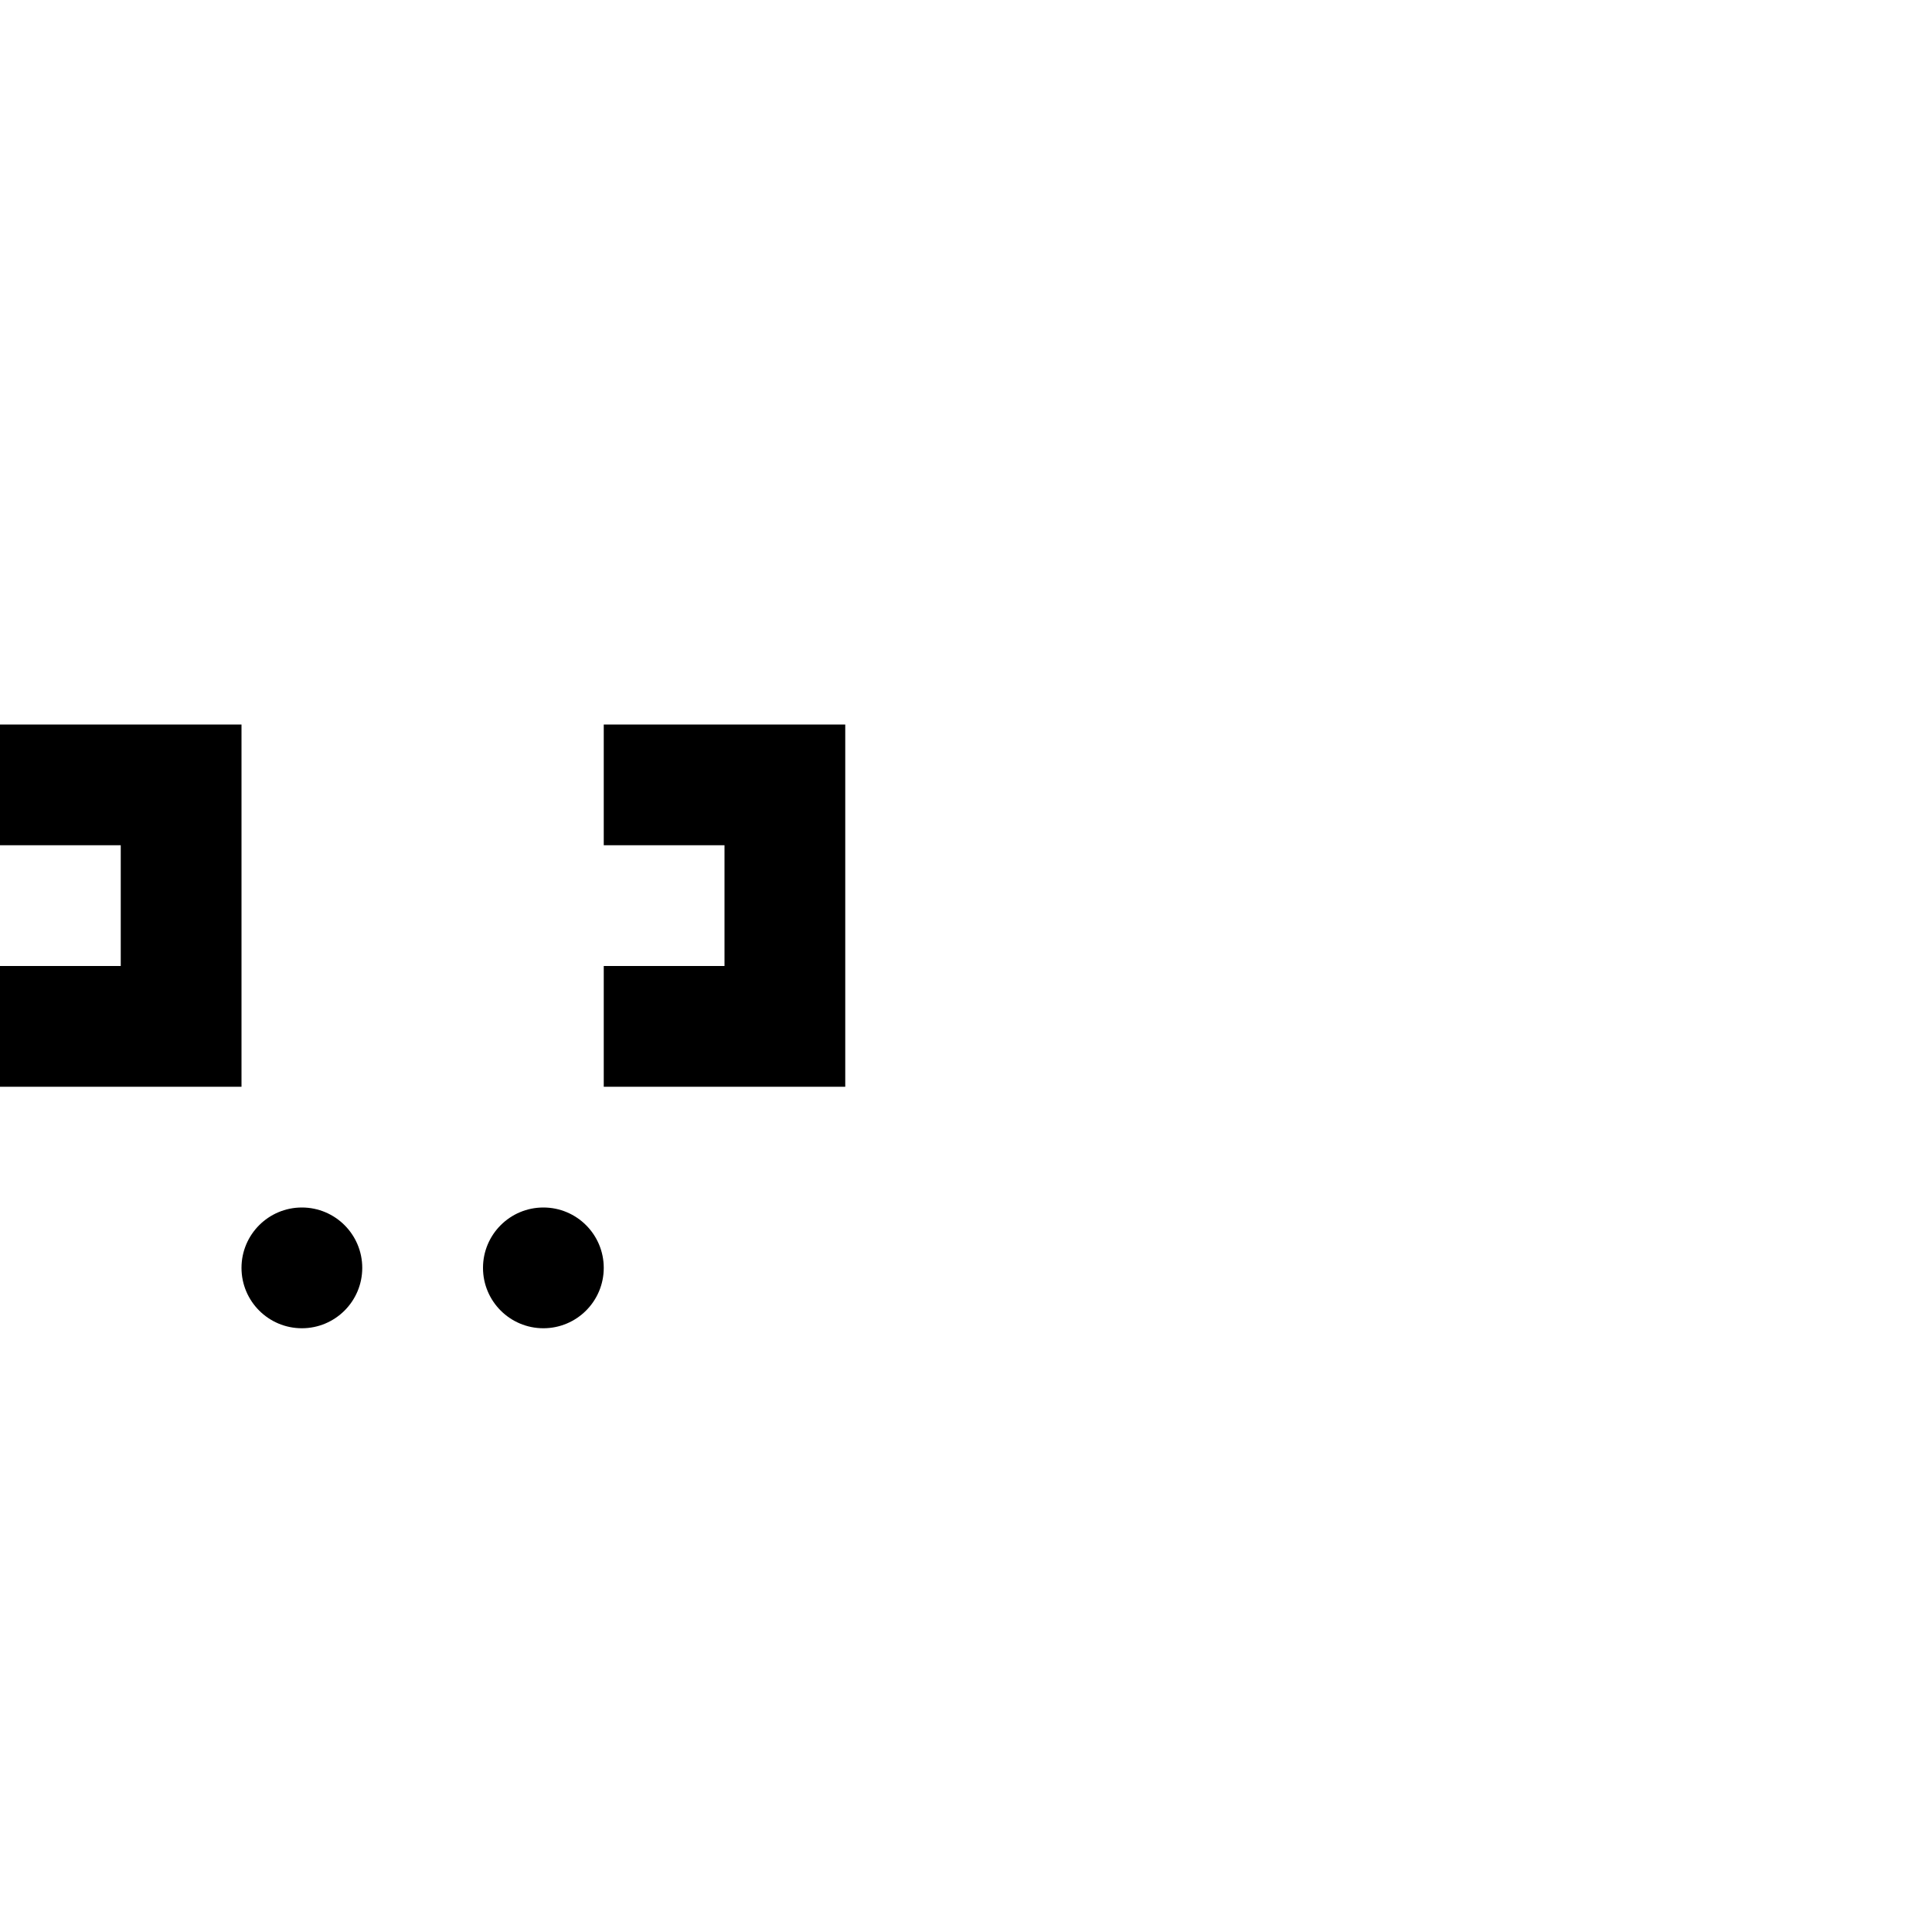
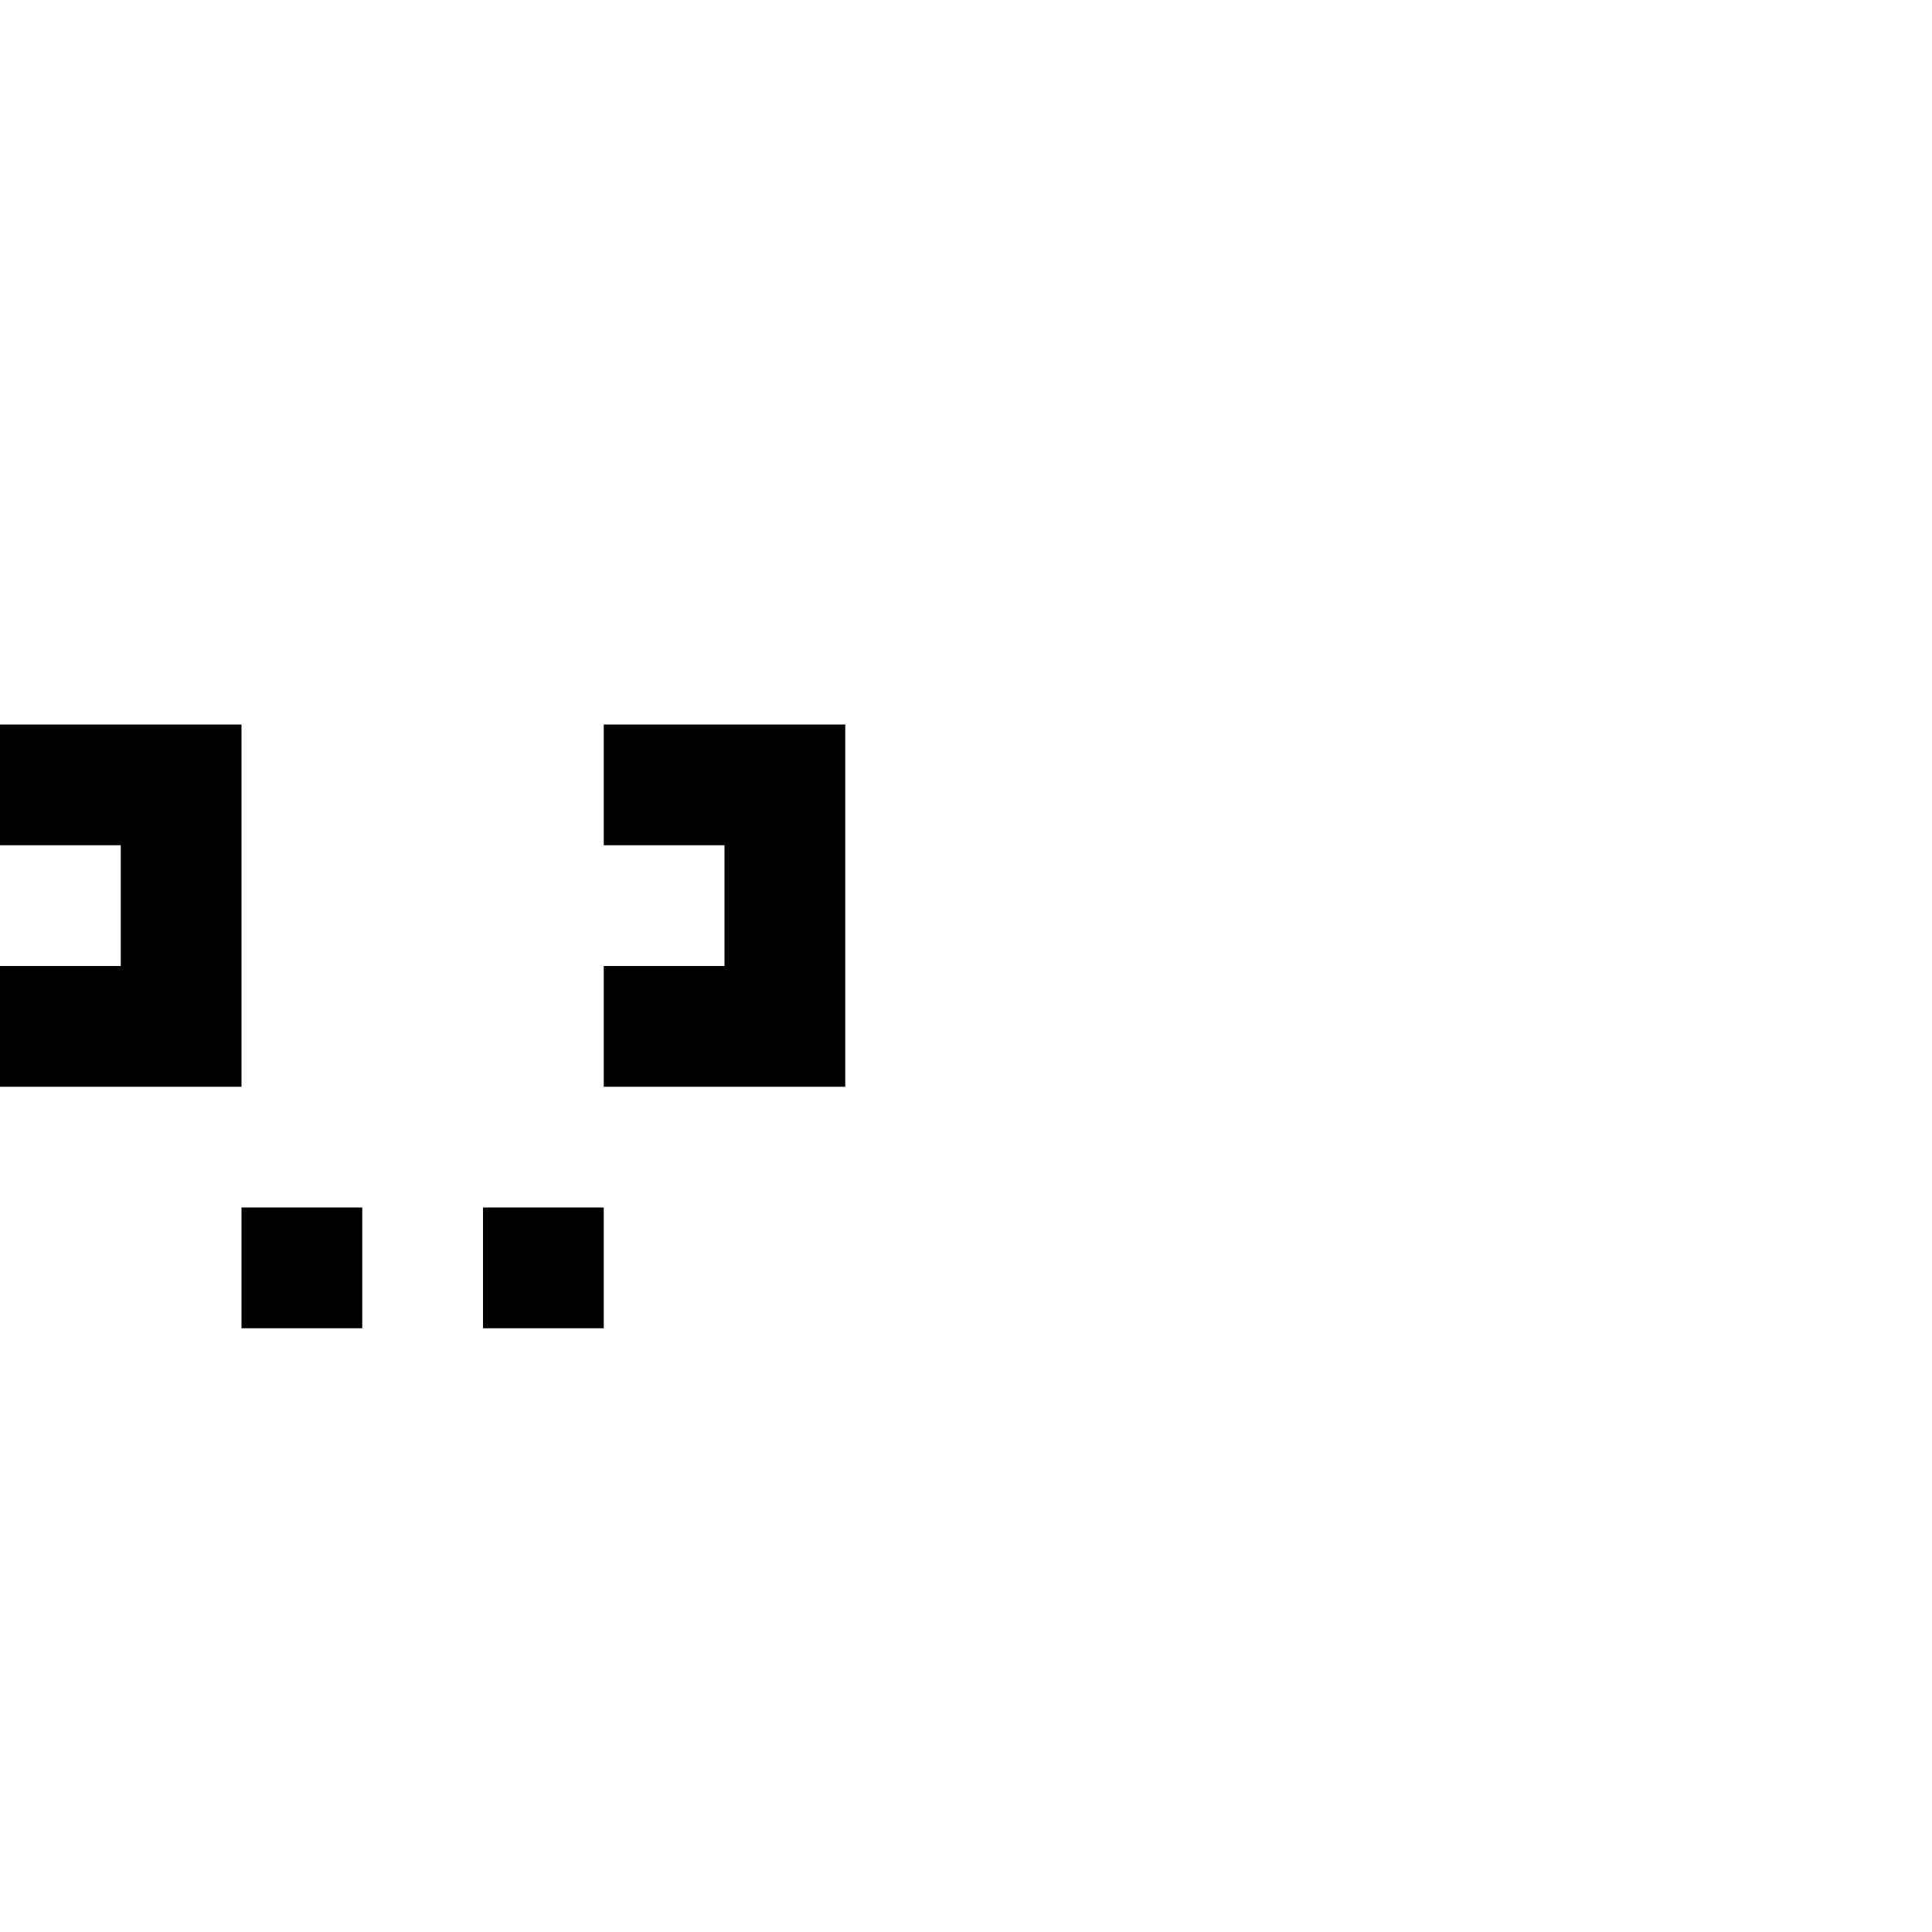
<svg xmlns="http://www.w3.org/2000/svg" viewBox="0 0 16 16" width="160" height="160">
  <path d="M0.000 6.500 C0.333 6.500 1.667 6.500 2.000 6.500  M1.500 6.000 C1.500 6.667 1.500 8.333 1.500 9.000  M2.000 8.500 C1.667 8.500 0.333 8.500 0.000 8.500  M5.000 6.500 C5.333 6.500 6.667 6.500 7.000 6.500  M6.500 6.000 C6.500 6.667 6.500 8.333 6.500 9.000  M7.000 8.500 C6.667 8.500 5.333 8.500 5.000 8.500 " fill="none" stroke="#000" stroke-width="1.0" stroke-linecap="butt" stroke-linejoin="miter" stroke-miterlimit="4" />
-   <circle cx="4.5" cy="10.5" r="0.5" fill="#000" />
-   <circle cx="2.5" cy="10.5" r="0.5" fill="#000" />
+   <rect x="4.0" y="10.0" width="1.0" height="1.0" rx="0" fill="#000" />
+   <rect x="2.0" y="10.0" width="1.0" height="1.0" rx="0" fill="#000" />
</svg>
